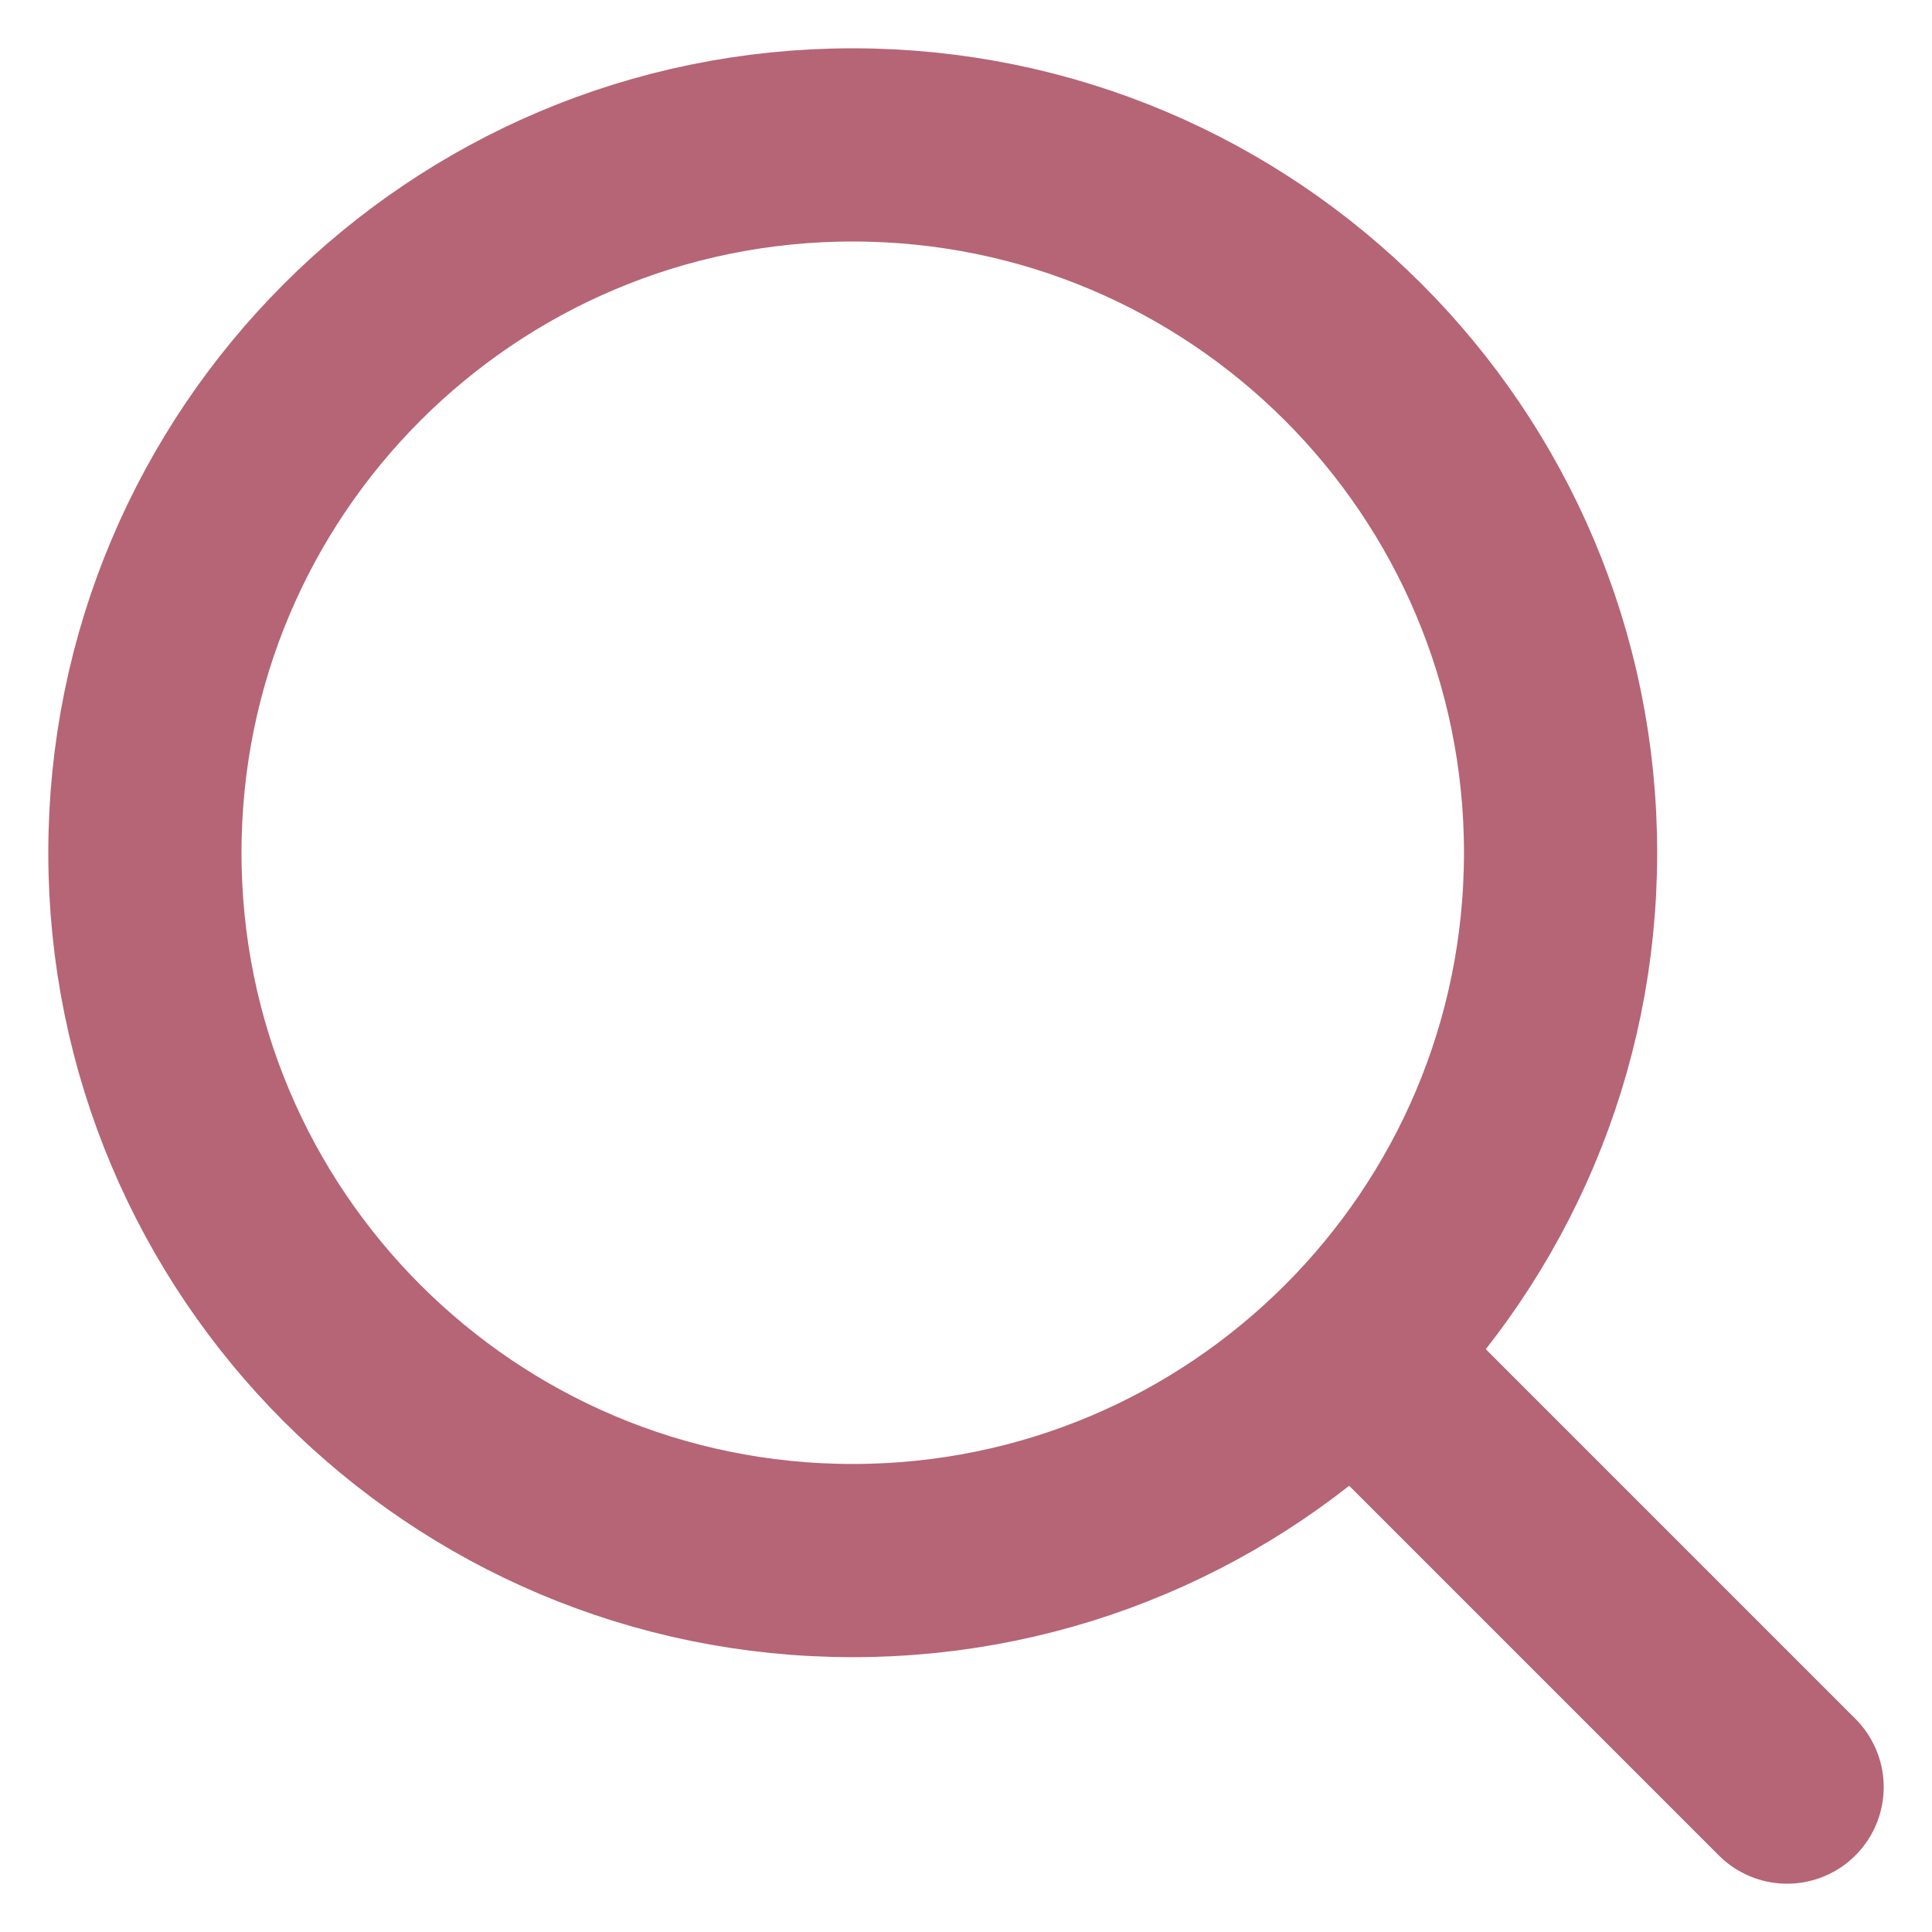
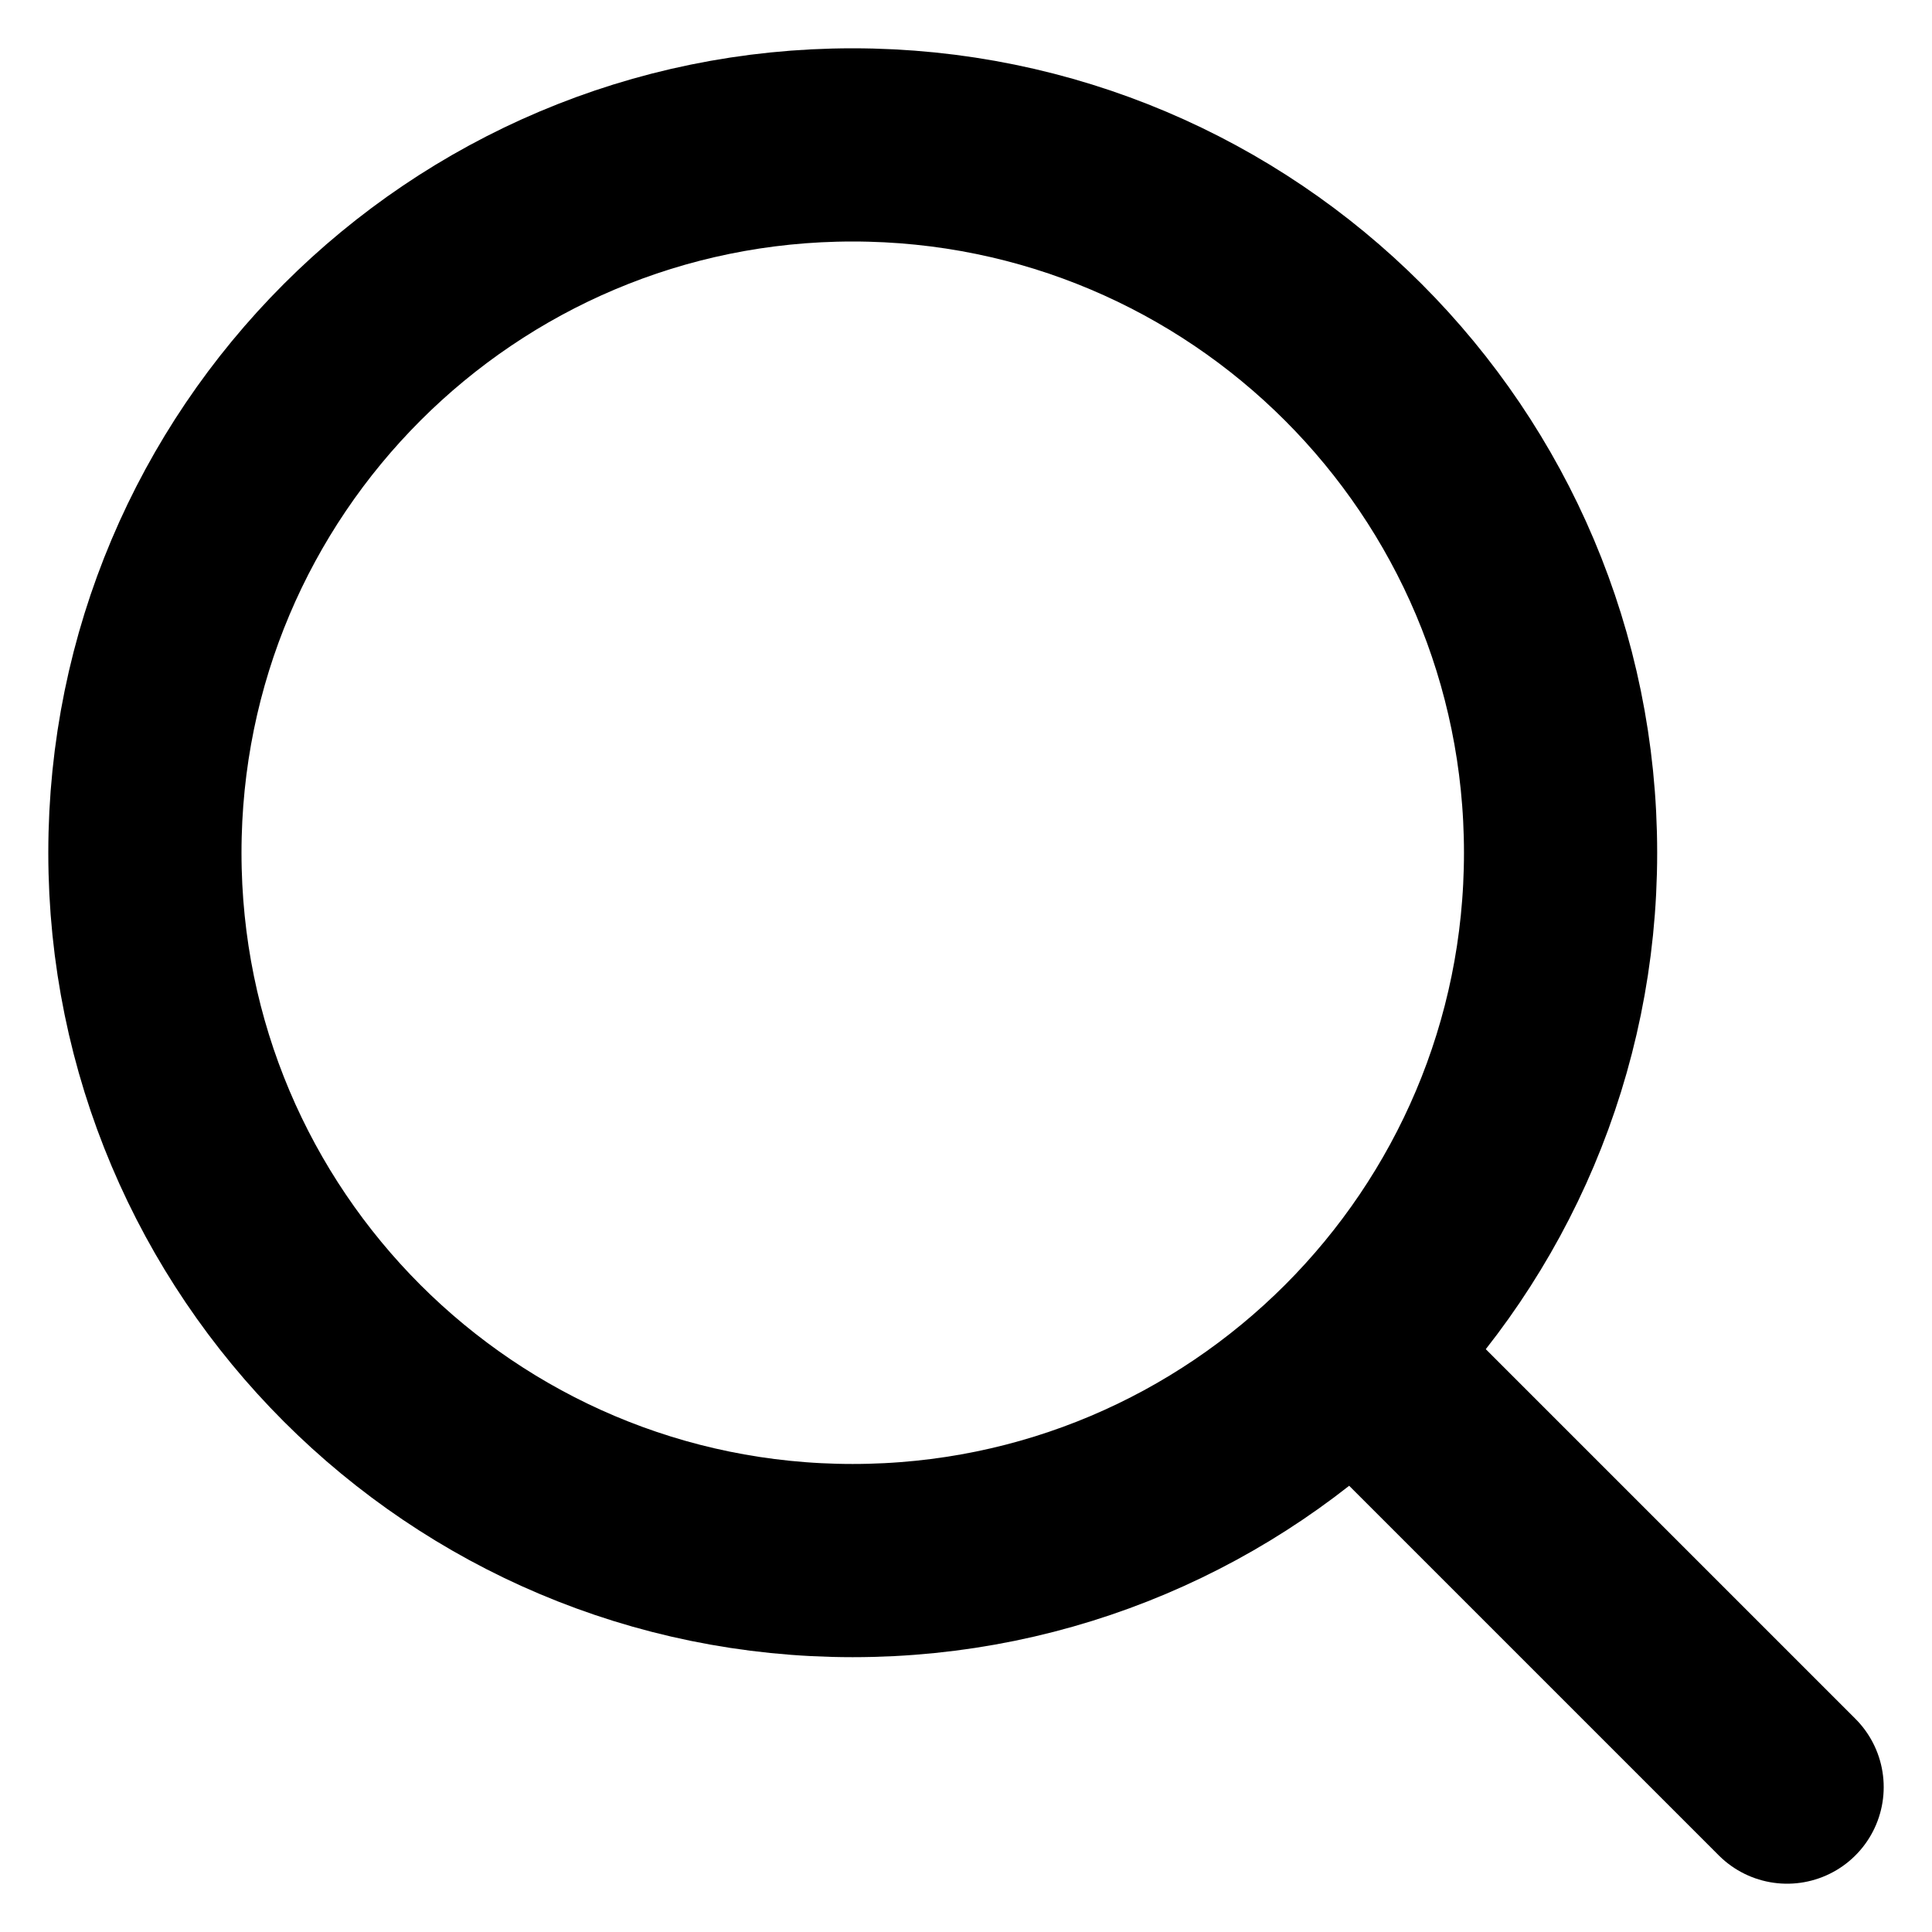
<svg xmlns="http://www.w3.org/2000/svg" width="12" height="12" viewBox="0 0 12 12" fill="none">
-   <path d="M11.1 11.1L8.462 8.462M0.9 5.297C0.9 2.868 2.868 0.9 5.296 0.9C7.725 0.9 9.693 2.868 9.693 5.297C9.693 7.725 7.725 9.693 5.296 9.693C2.868 9.693 0.9 7.725 0.9 5.297Z" stroke="#b56576" stroke-width="1.2" stroke-linecap="round" stroke-linejoin="round" />
+   <path d="M11.1 11.1L8.462 8.462M0.9 5.297C0.9 2.868 2.868 0.9 5.296 0.9C7.725 0.9 9.693 2.868 9.693 5.297C9.693 7.725 7.725 9.693 5.296 9.693C2.868 9.693 0.9 7.725 0.9 5.297Z" stroke="currentColor" stroke-width="1.2" stroke-linecap="round" stroke-linejoin="round" />
</svg>
